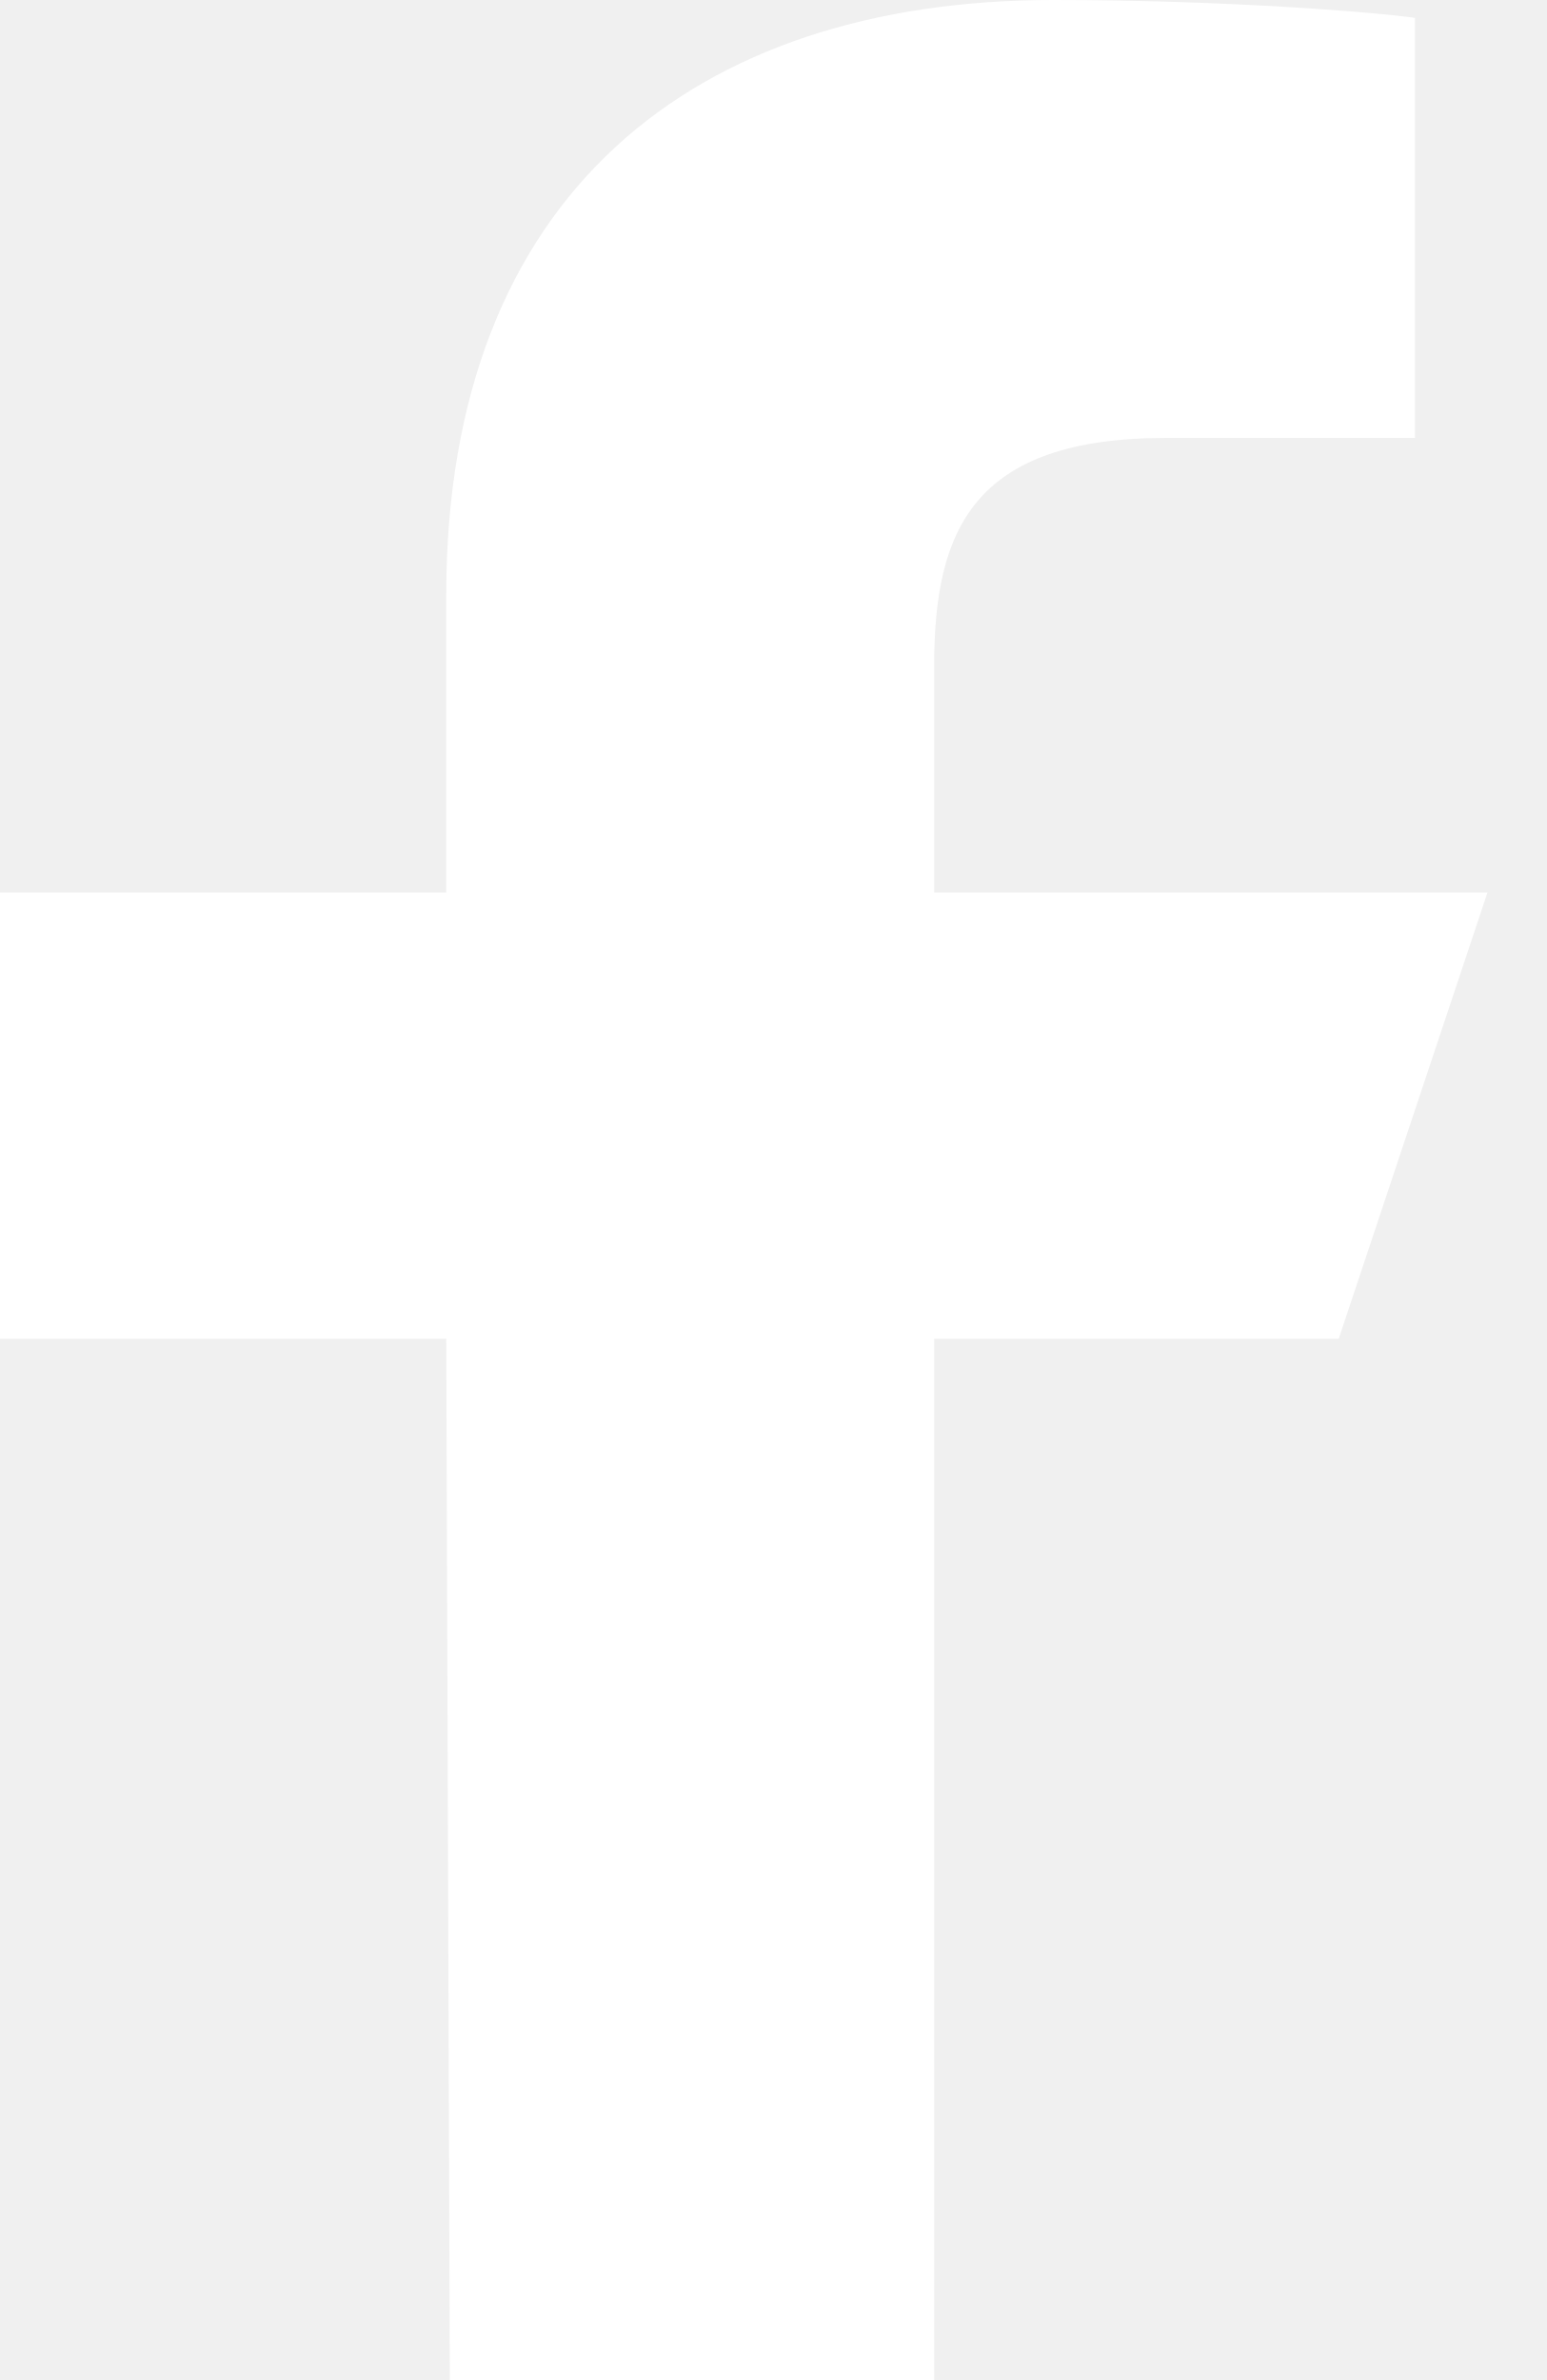
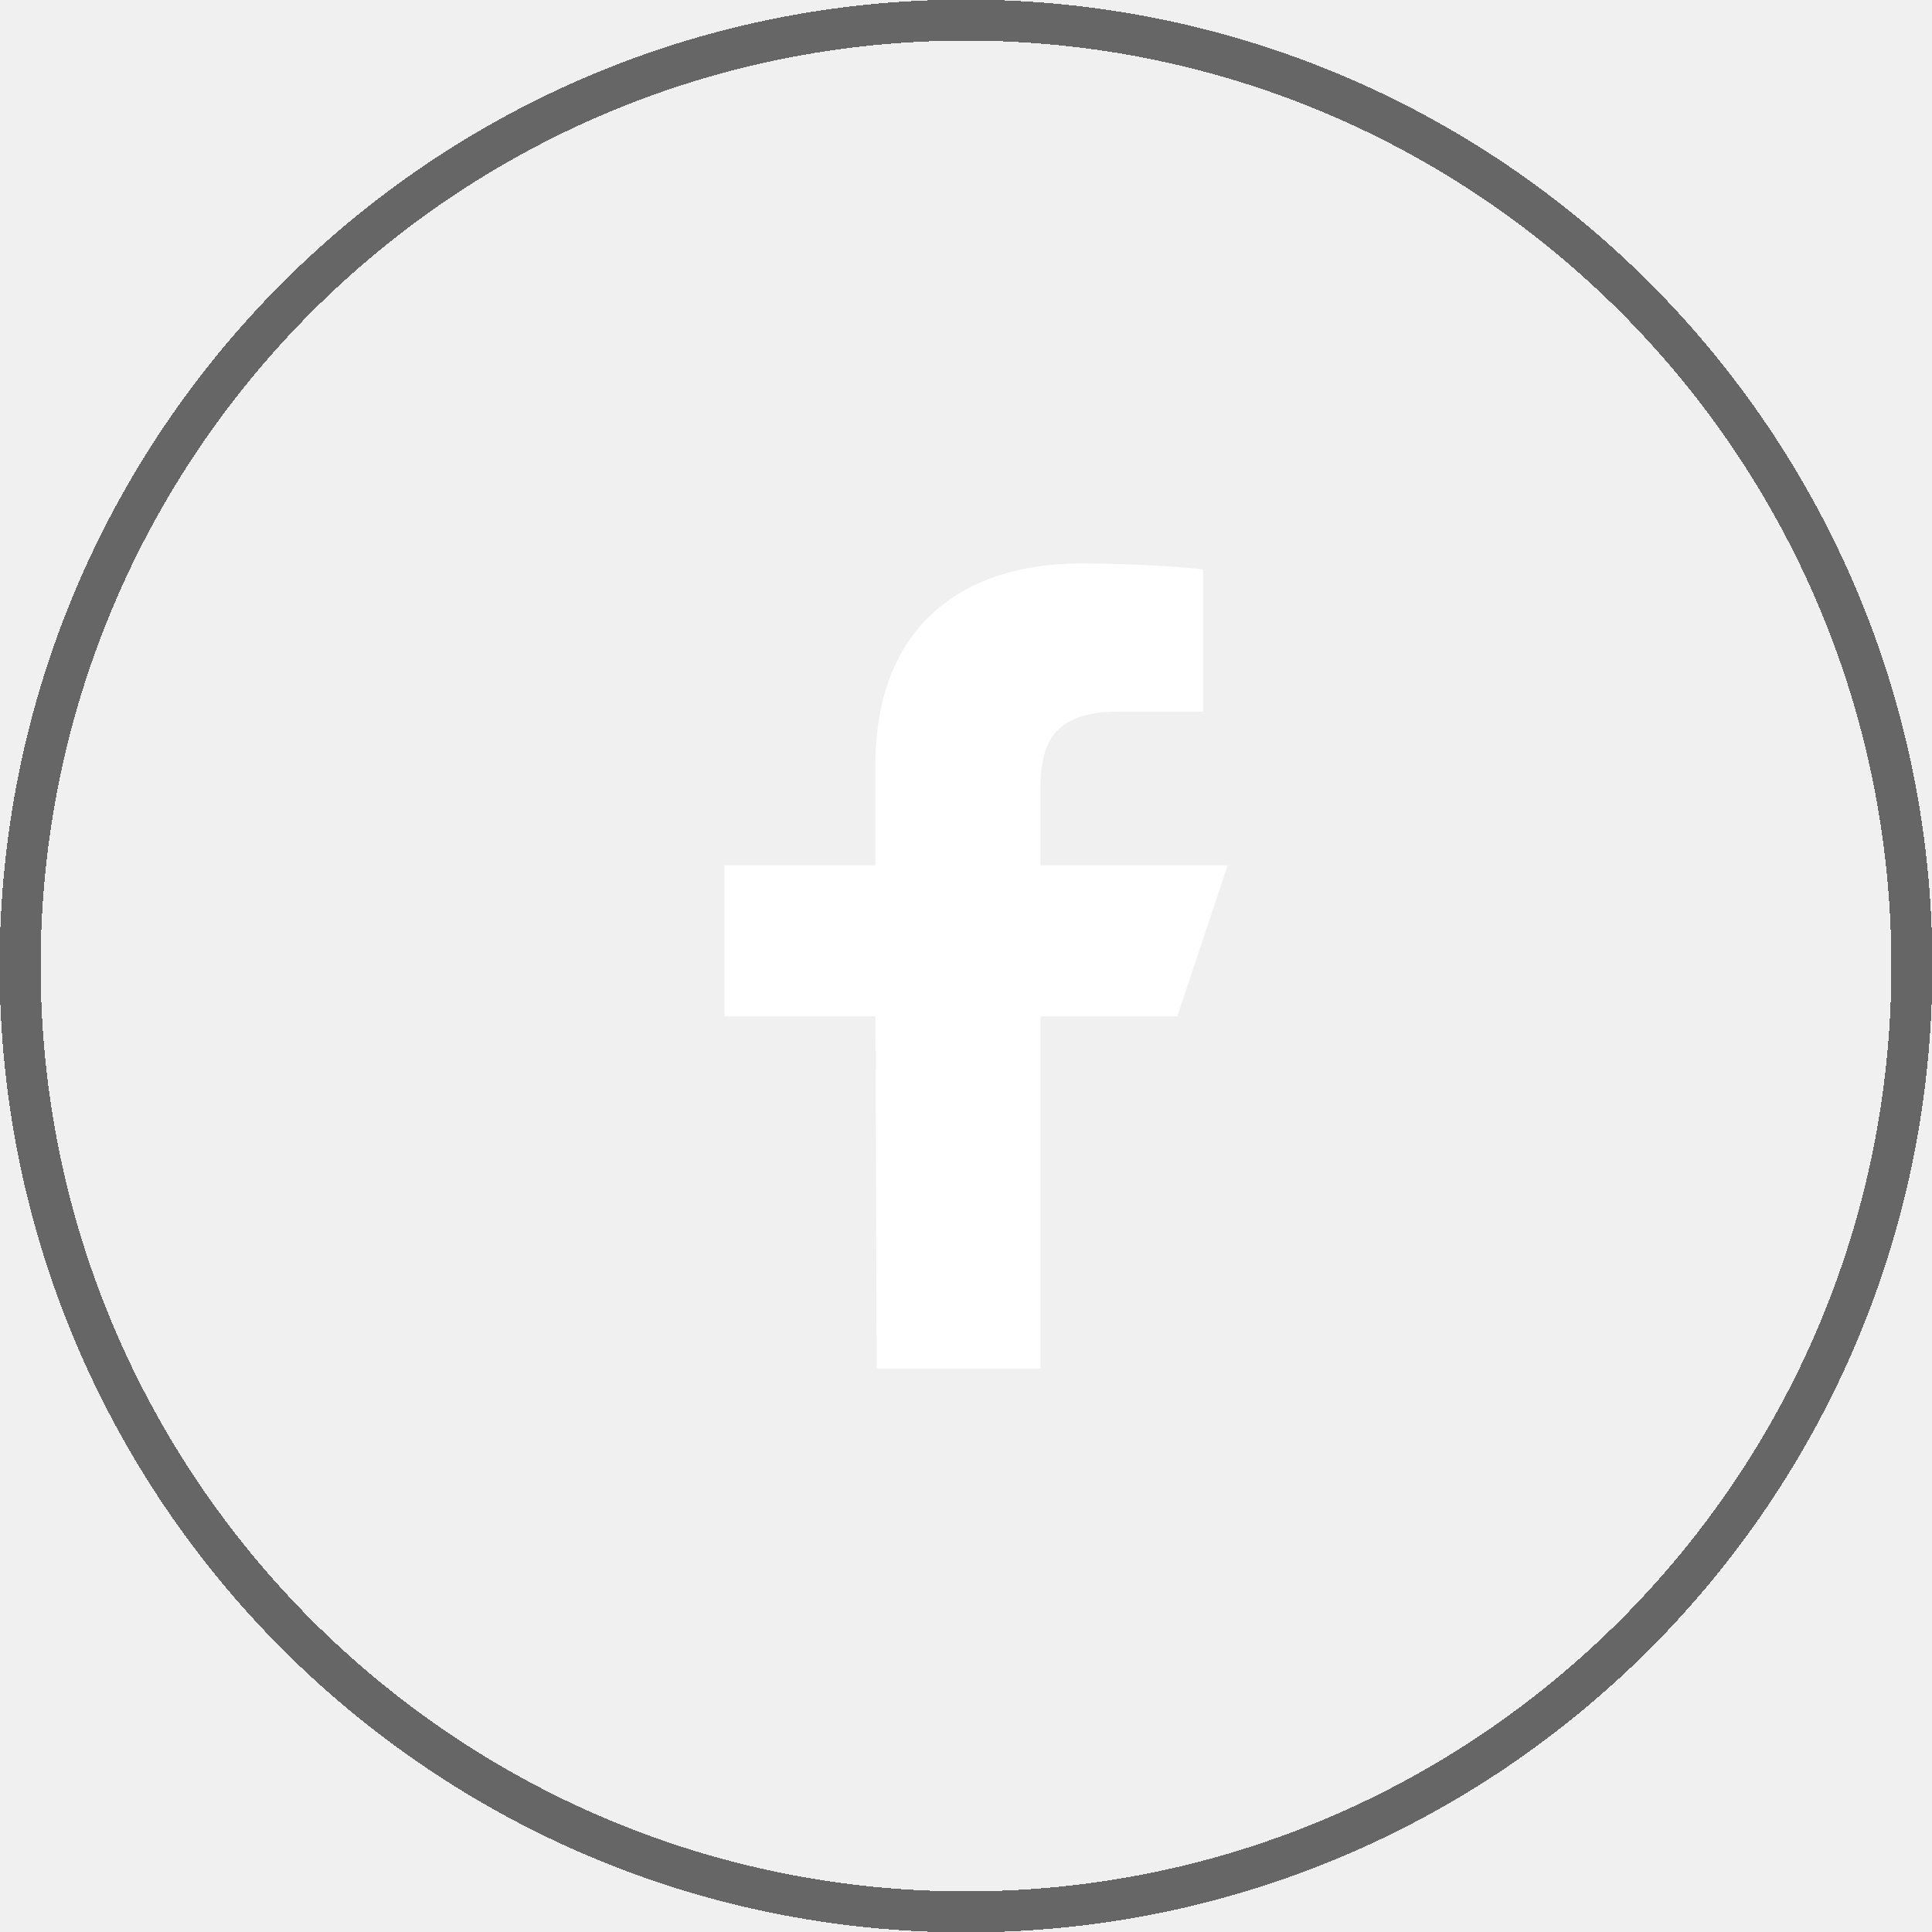
- <svg xmlns="http://www.w3.org/2000/svg" width="13" height="20" viewBox="0 0 13 20" fill="none">
-   <path d="M3.78 20L3.75 11.25H0V7.5H3.75V5C3.75 1.63 5.84 0 8.85 0C10.29 0 11.53 0.1 11.89 0.15V3.68H9.8C8.17 3.68 7.85 4.46 7.85 5.6V7.5H12.5L11.25 11.25H7.85V20H3.78Z" fill="white" />
+ <svg xmlns="http://www.w3.org/2000/svg" width="48" height="48" viewBox="0 0 48 48" fill="none">
+   <g filter="url(#filter0_d)">
+     <rect x="0.5" y="0.5" width="47" height="47" rx="23.5" stroke="#666666" />
+   </g>
+   <path d="M21.78 34L21.75 25.25H18V21.5H21.75V19C21.75 15.63 23.84 14 26.85 14C28.29 14 29.53 14.1 29.89 14.15V17.68H27.8C26.17 17.68 25.85 18.46 25.85 19.6V21.5H30.5L29.25 25.25H25.85V34H21.78Z" fill="white" />
+   <defs>
+     <filter id="filter0_d" x="0" y="0" width="48" height="48" filterUnits="userSpaceOnUse" color-interpolation-filters="sRGB">
+       <feFlood flood-opacity="0" result="BackgroundImageFix" />
+       <feColorMatrix in="SourceAlpha" type="matrix" values="0 0 0 0 0 0 0 0 0 0 0 0 0 0 0 0 0 0 127 0" result="hardAlpha" />
+       <feOffset />
+       <feColorMatrix type="matrix" values="0 0 0 0 0.4 0 0 0 0 0.4 0 0 0 0 0.4 0 0 0 1 0" />
+       <feBlend mode="normal" in2="BackgroundImageFix" result="effect1_dropShadow" />
+       <feBlend mode="normal" in="SourceGraphic" in2="effect1_dropShadow" result="shape" />
+     </filter>
+   </defs>
</svg>
